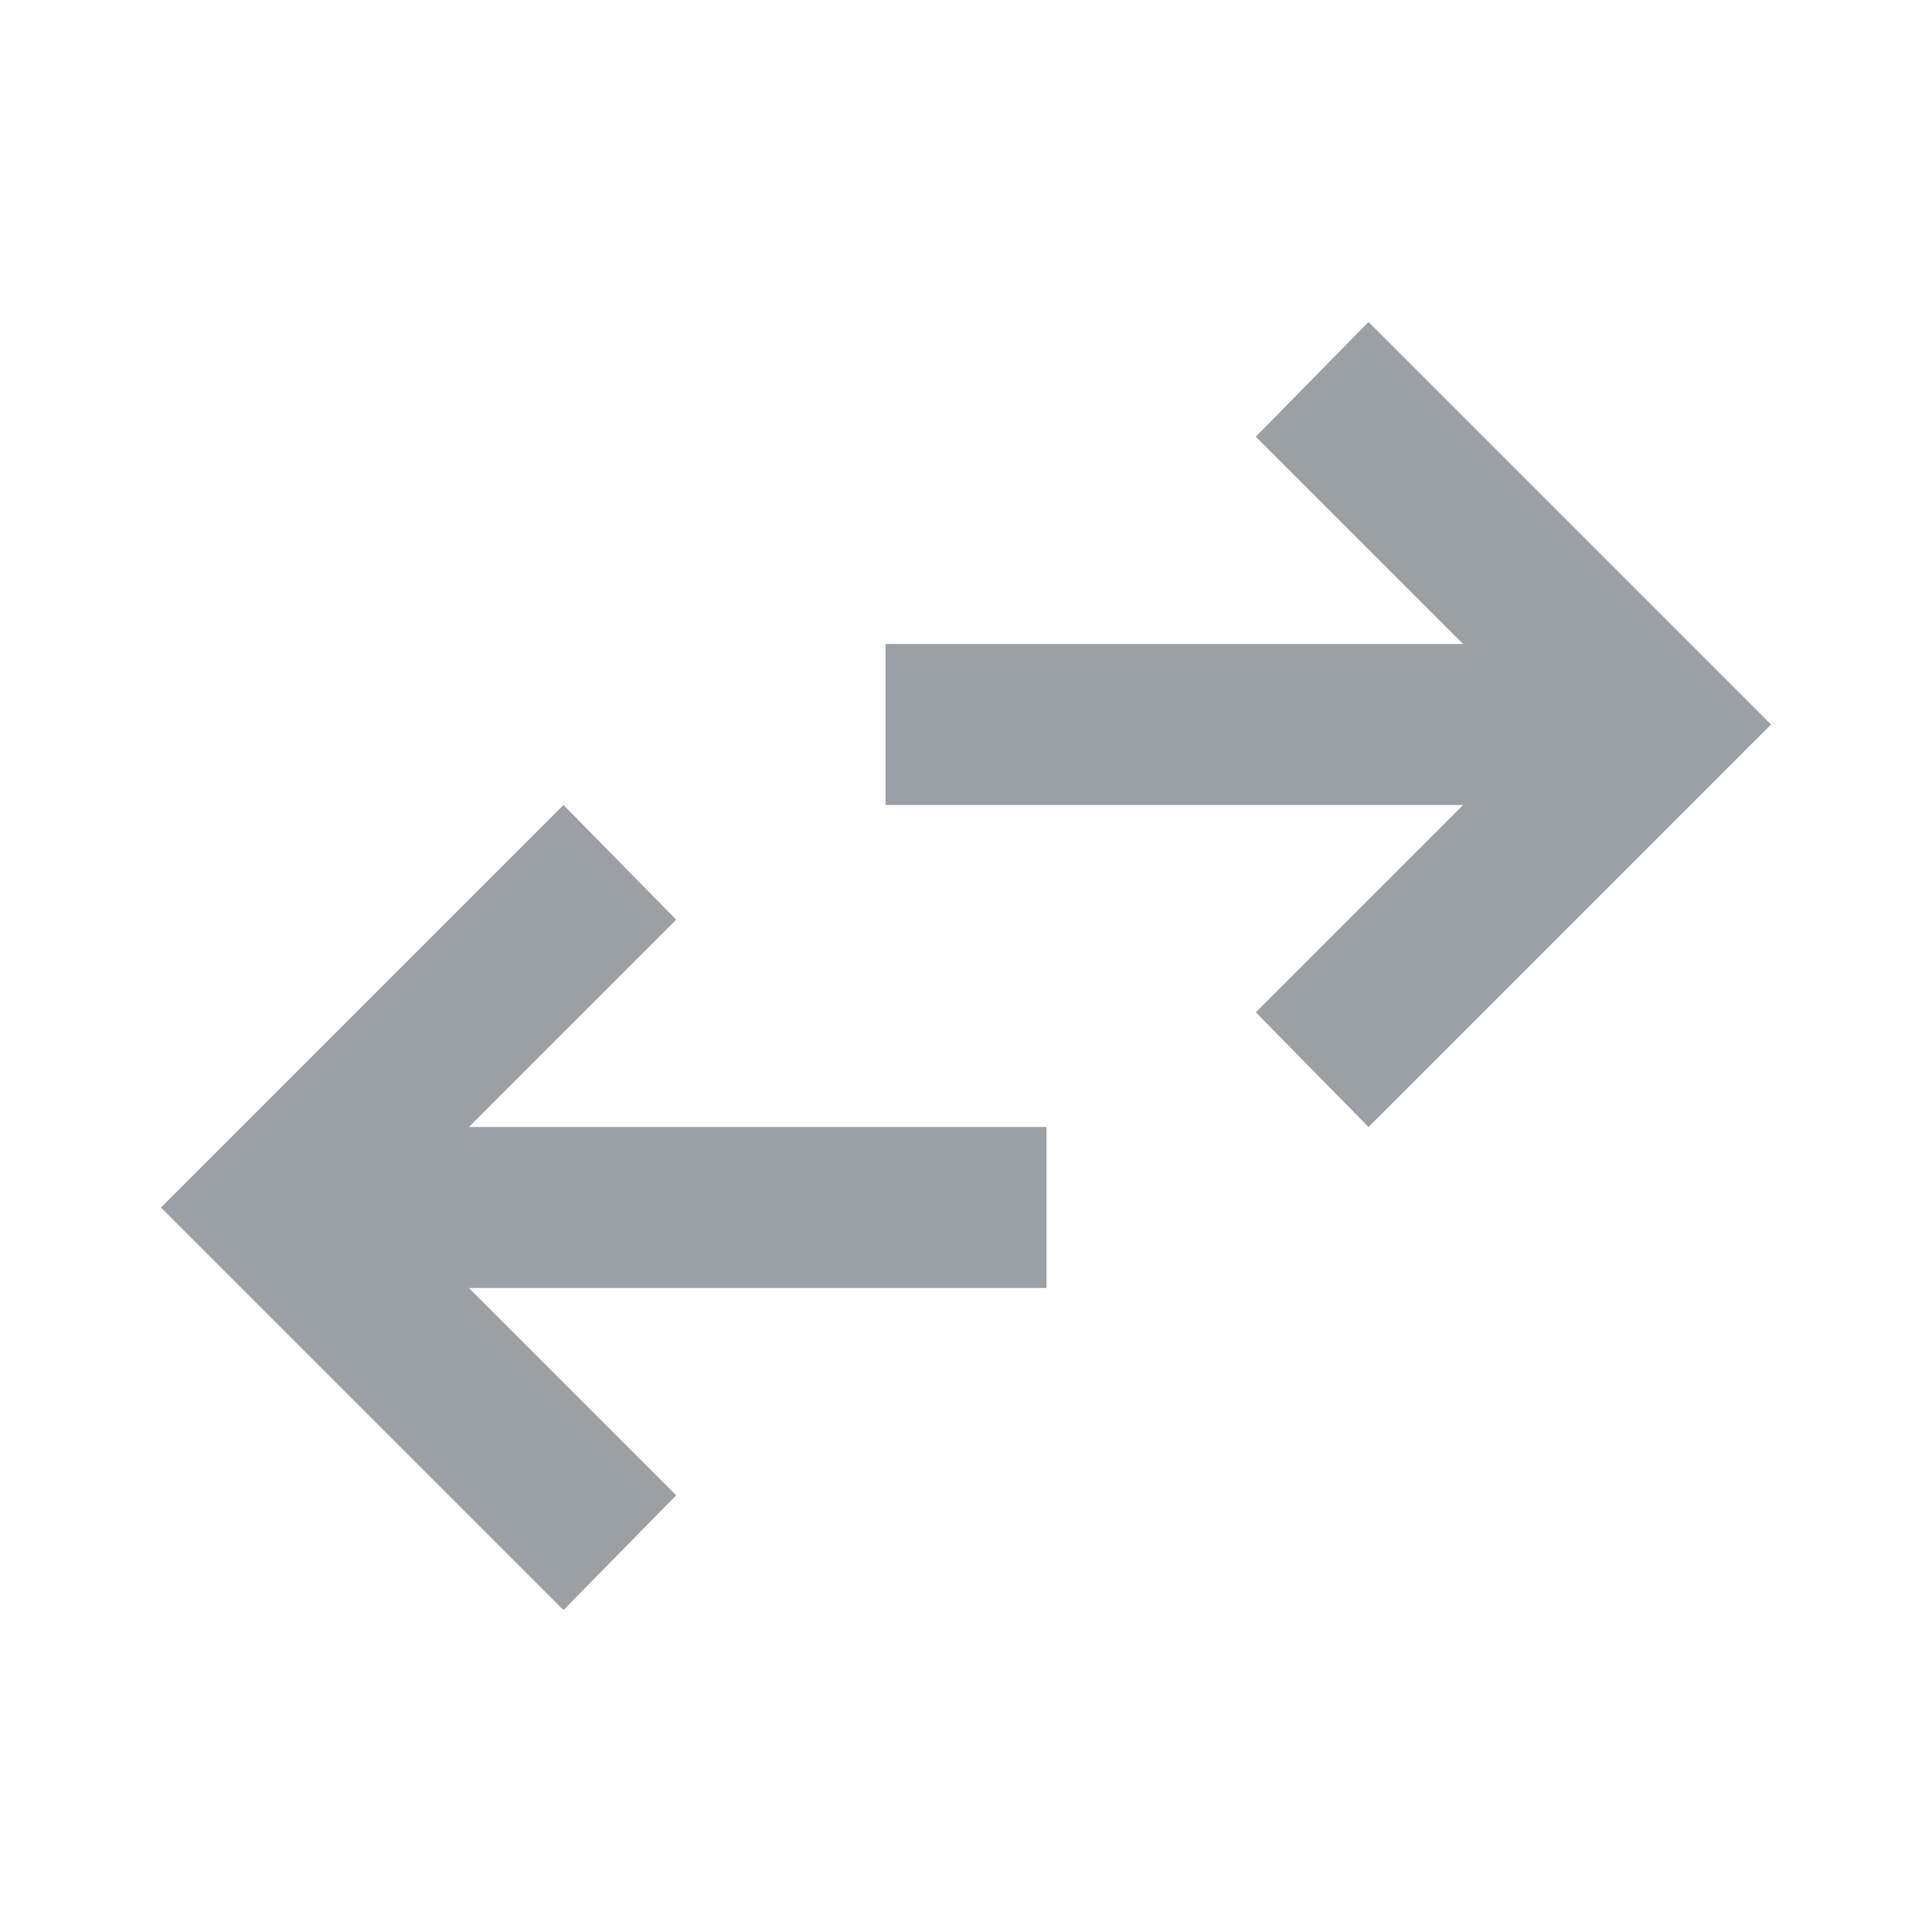
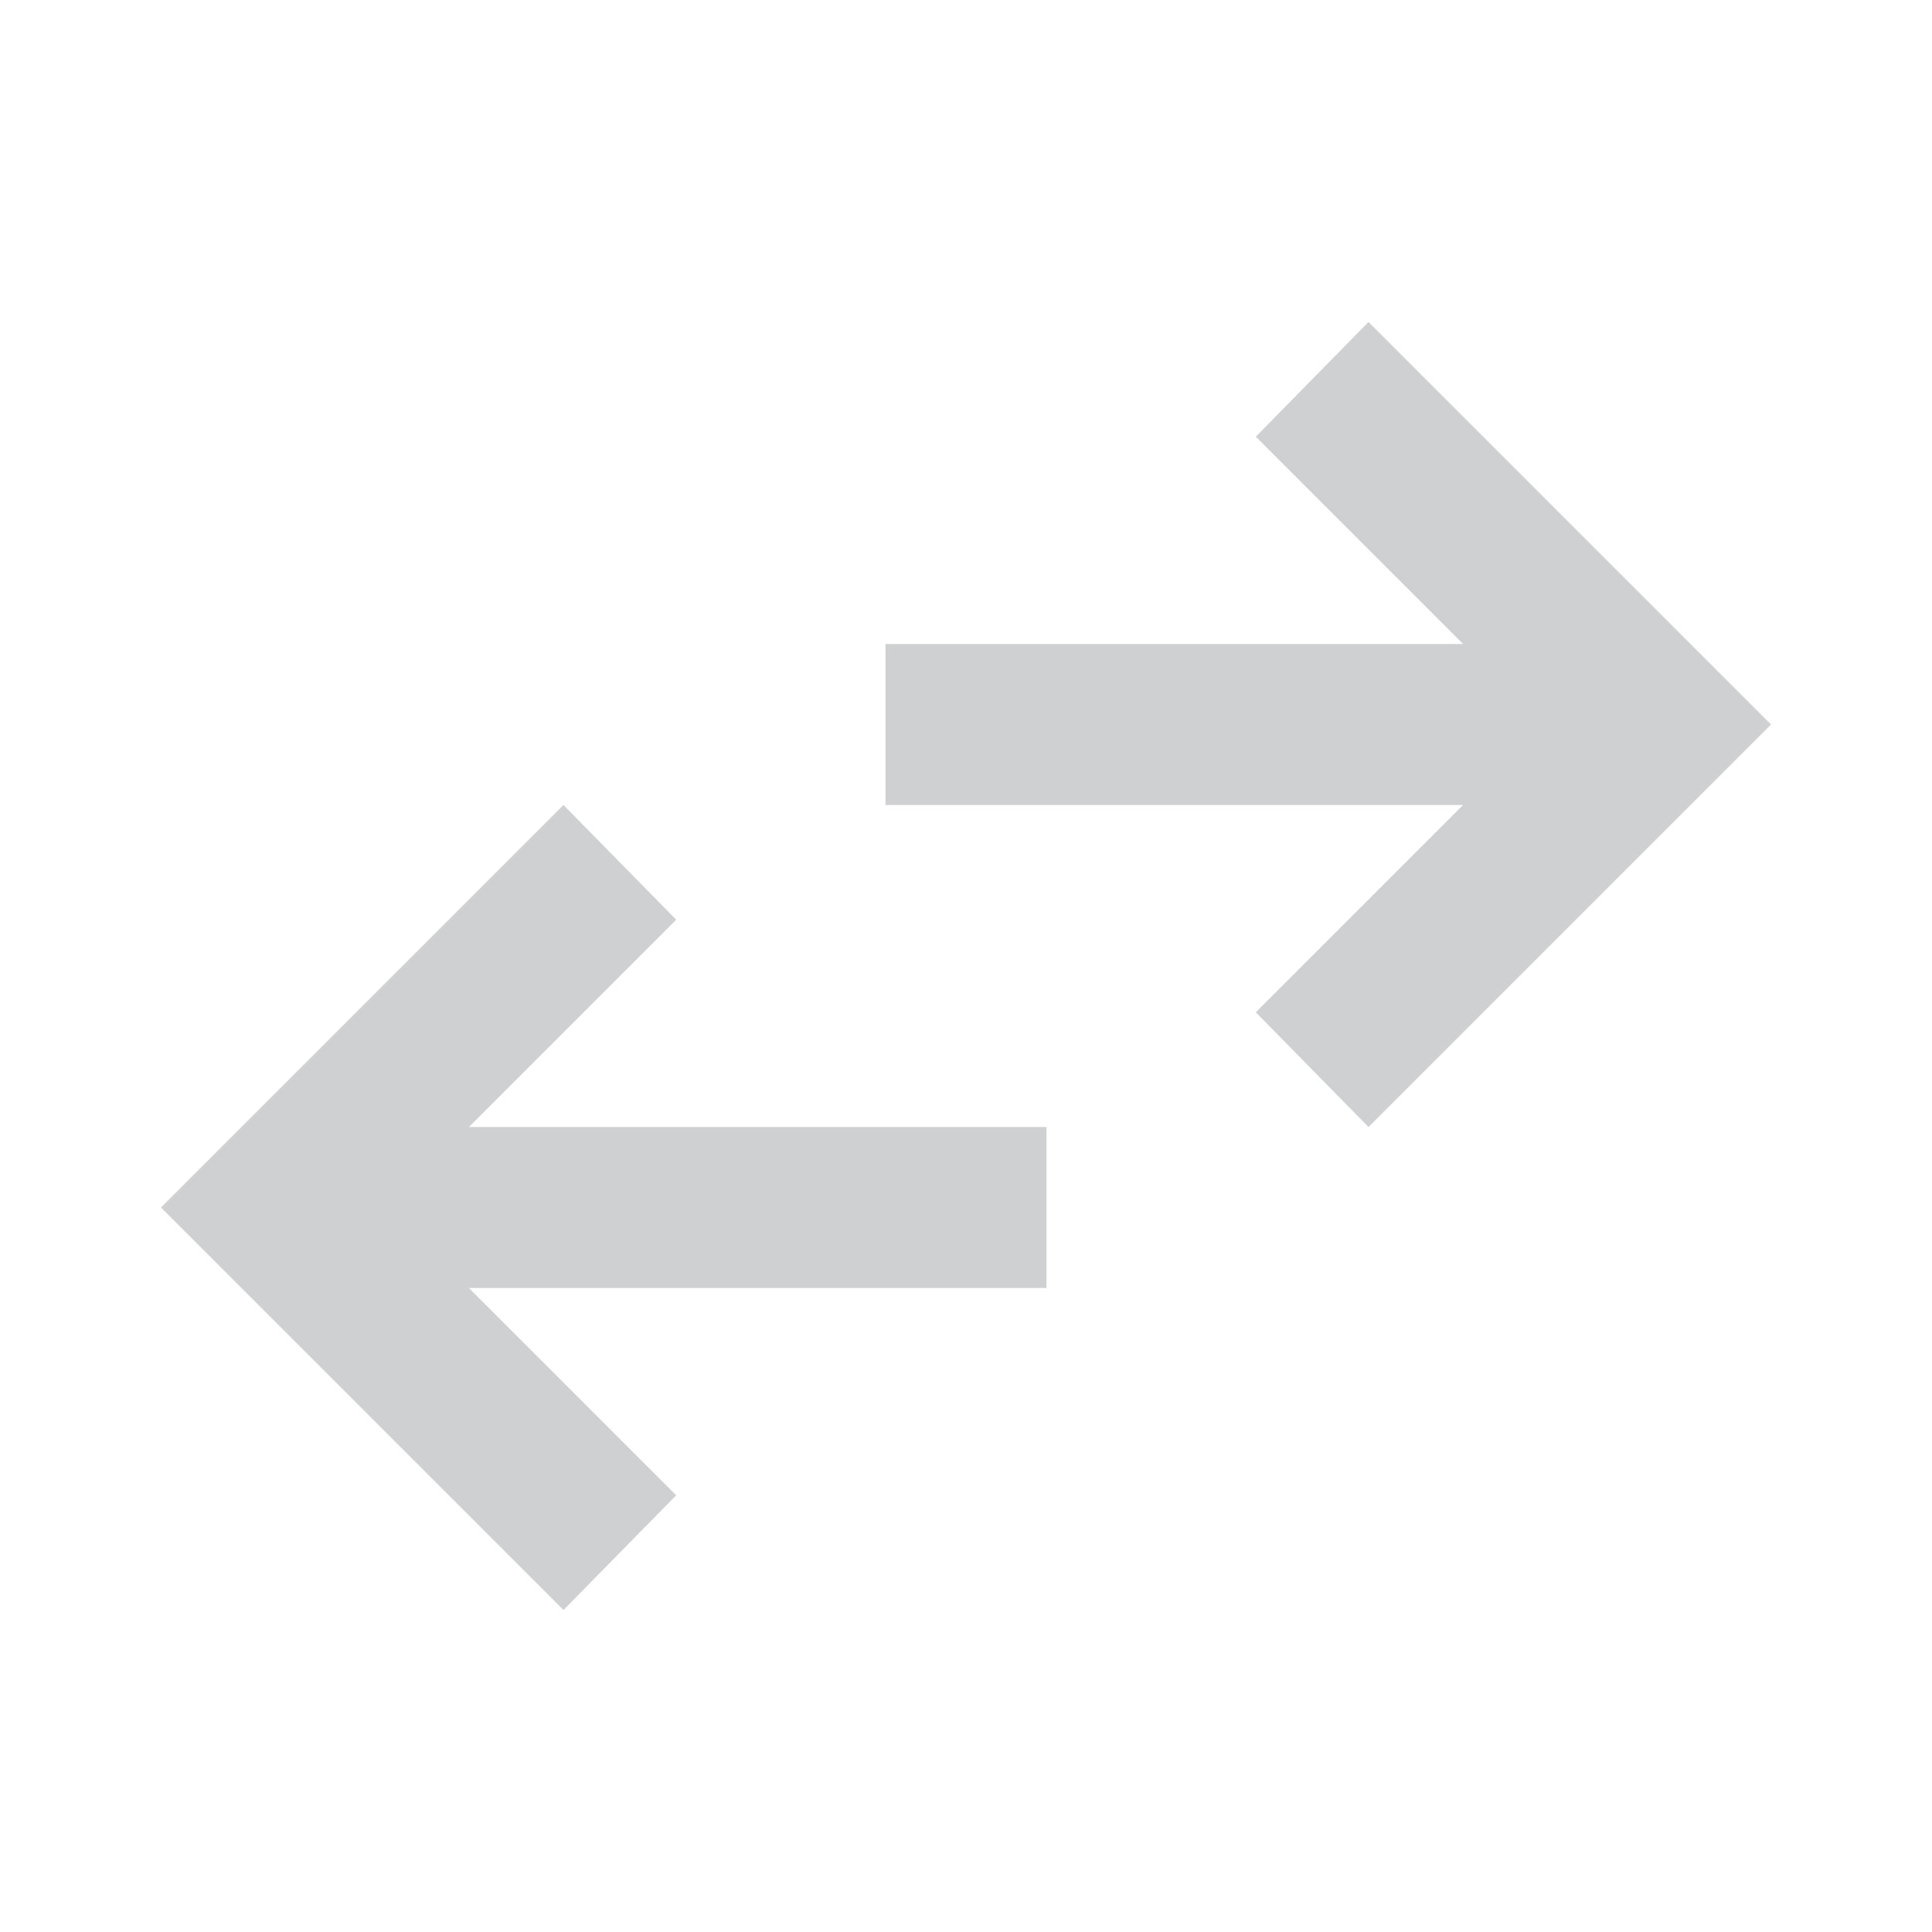
- <svg xmlns="http://www.w3.org/2000/svg" fill="#9aa0a6" height="24" width="24">
+ <svg xmlns="http://www.w3.org/2000/svg" fill="#cfd0d1" height="24" width="24">
  <path d="m7 20-5-5 5-5 1.4 1.425L5.825 14H13v2H5.825L8.4 18.575Zm10-6-1.4-1.425L18.175 10H11V8h7.175L15.6 5.425 17 4l5 5Z" />
</svg>
